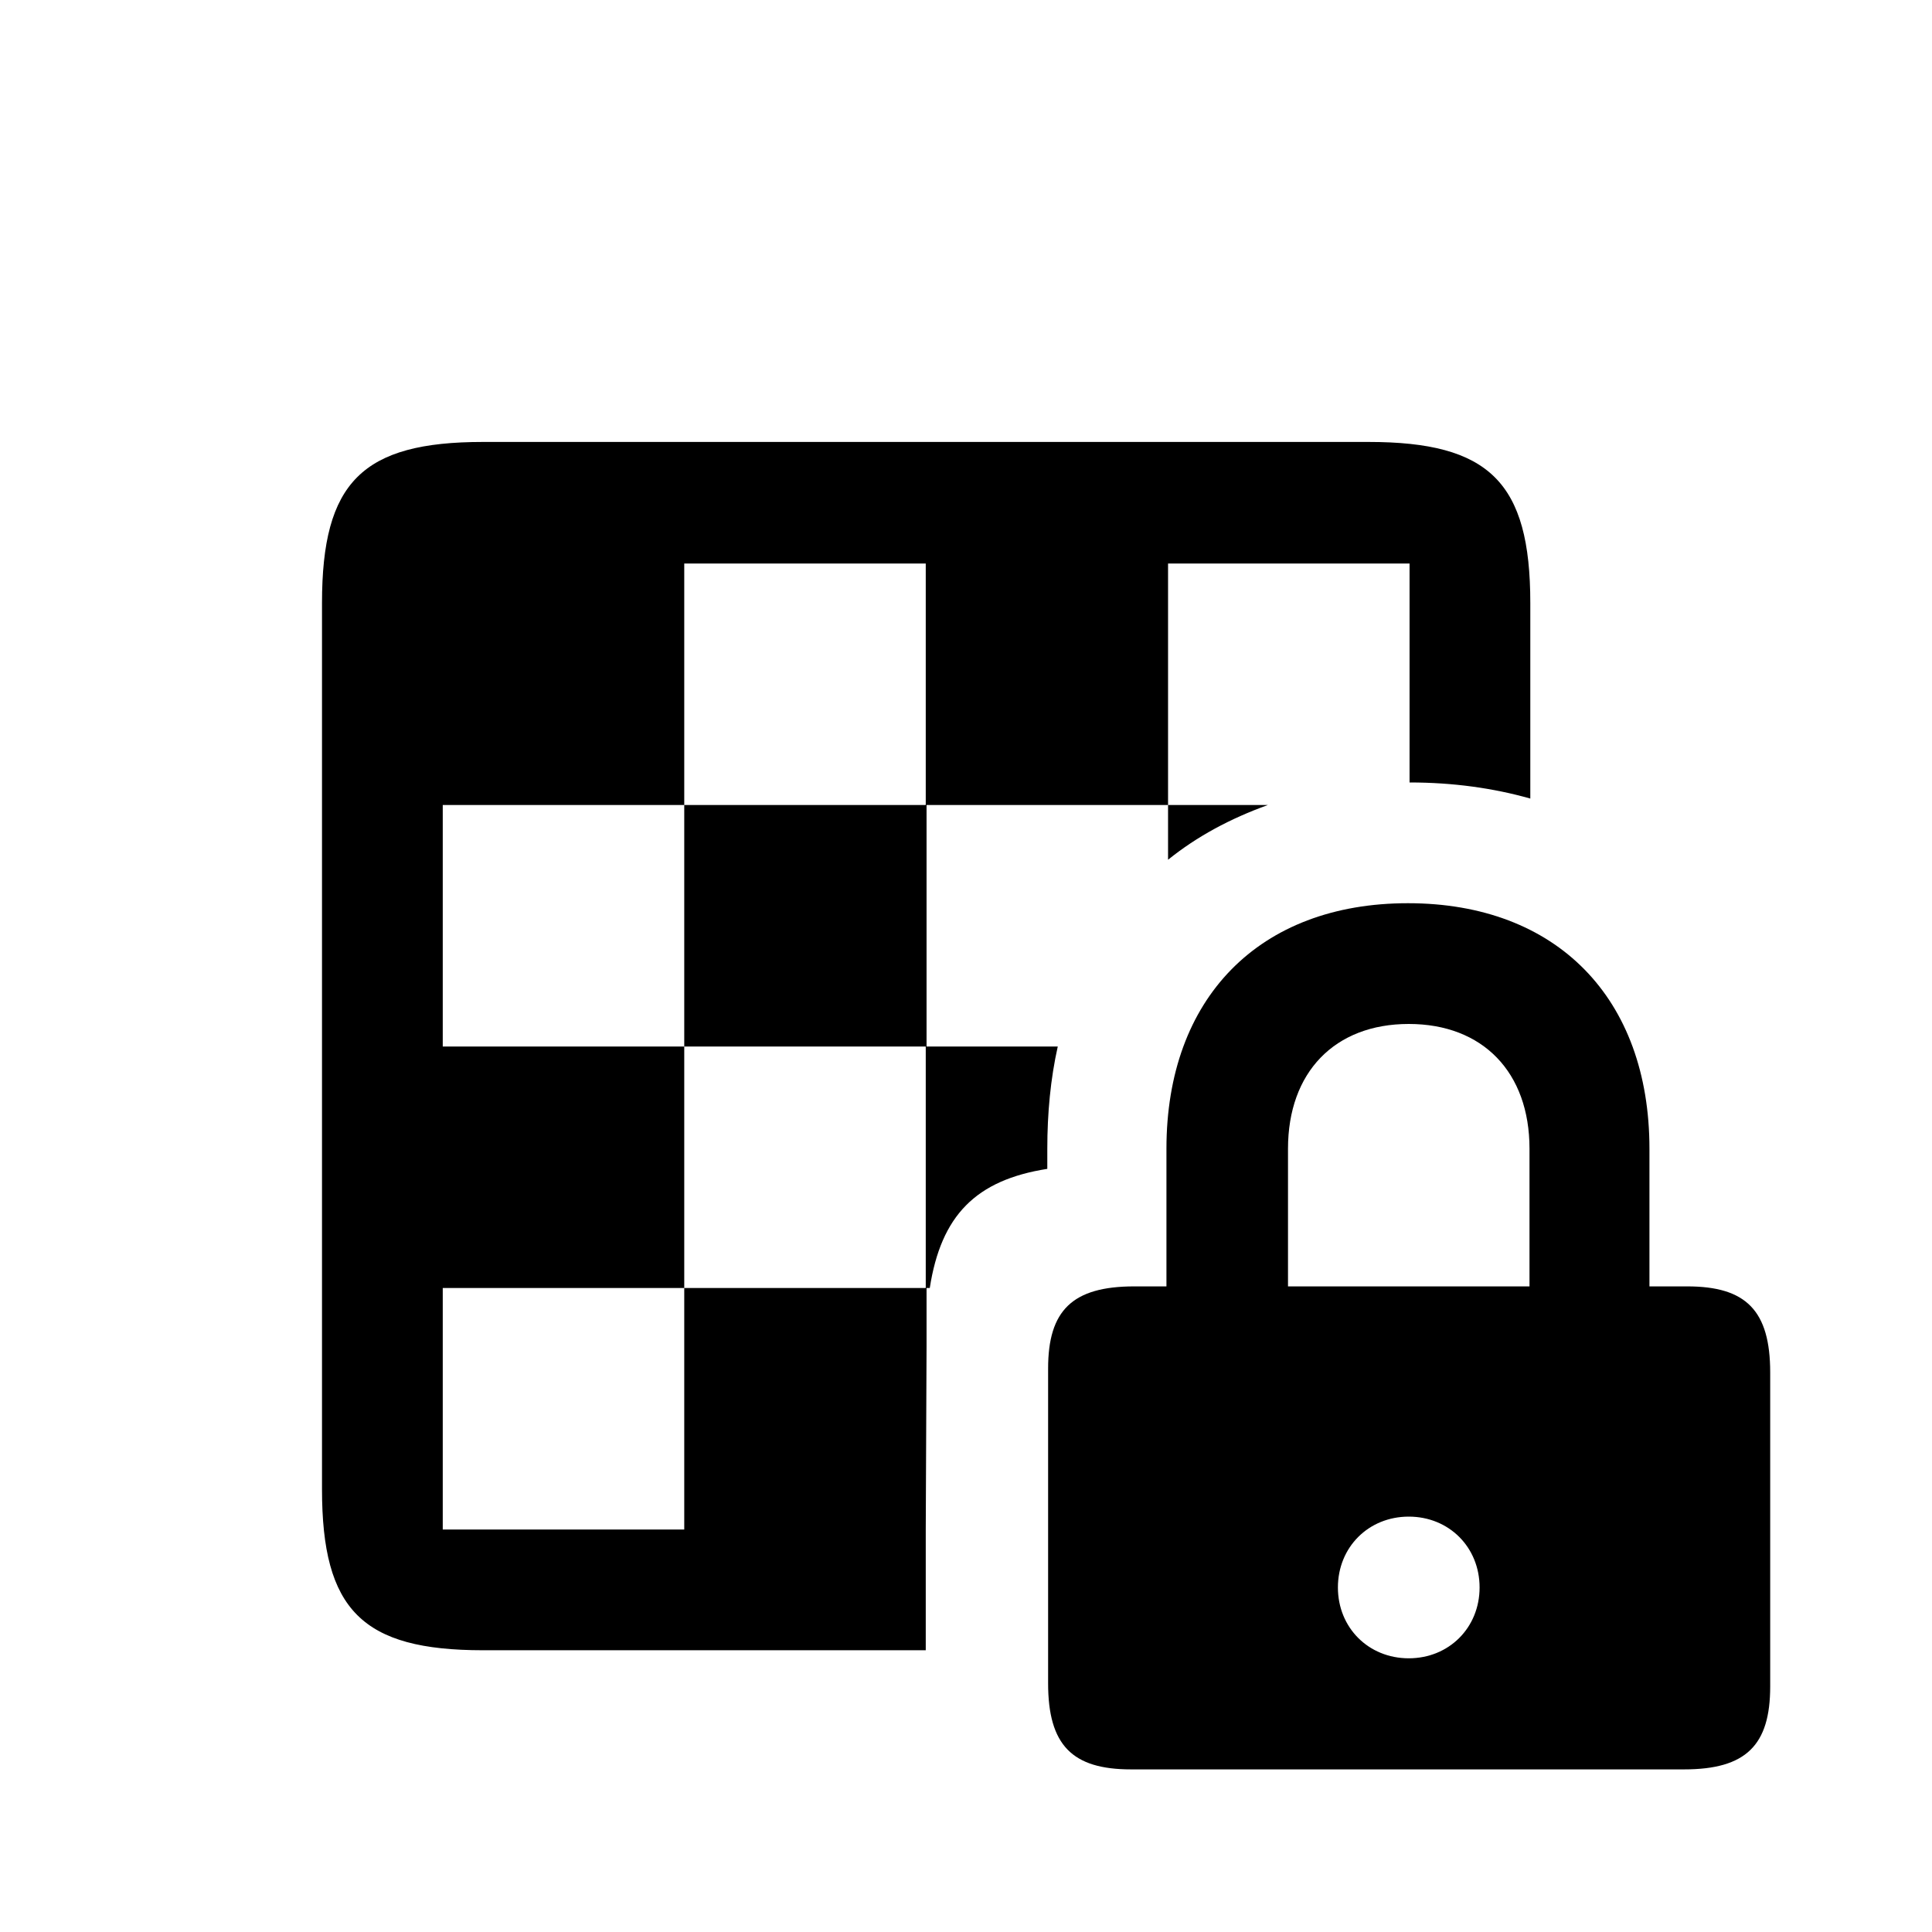
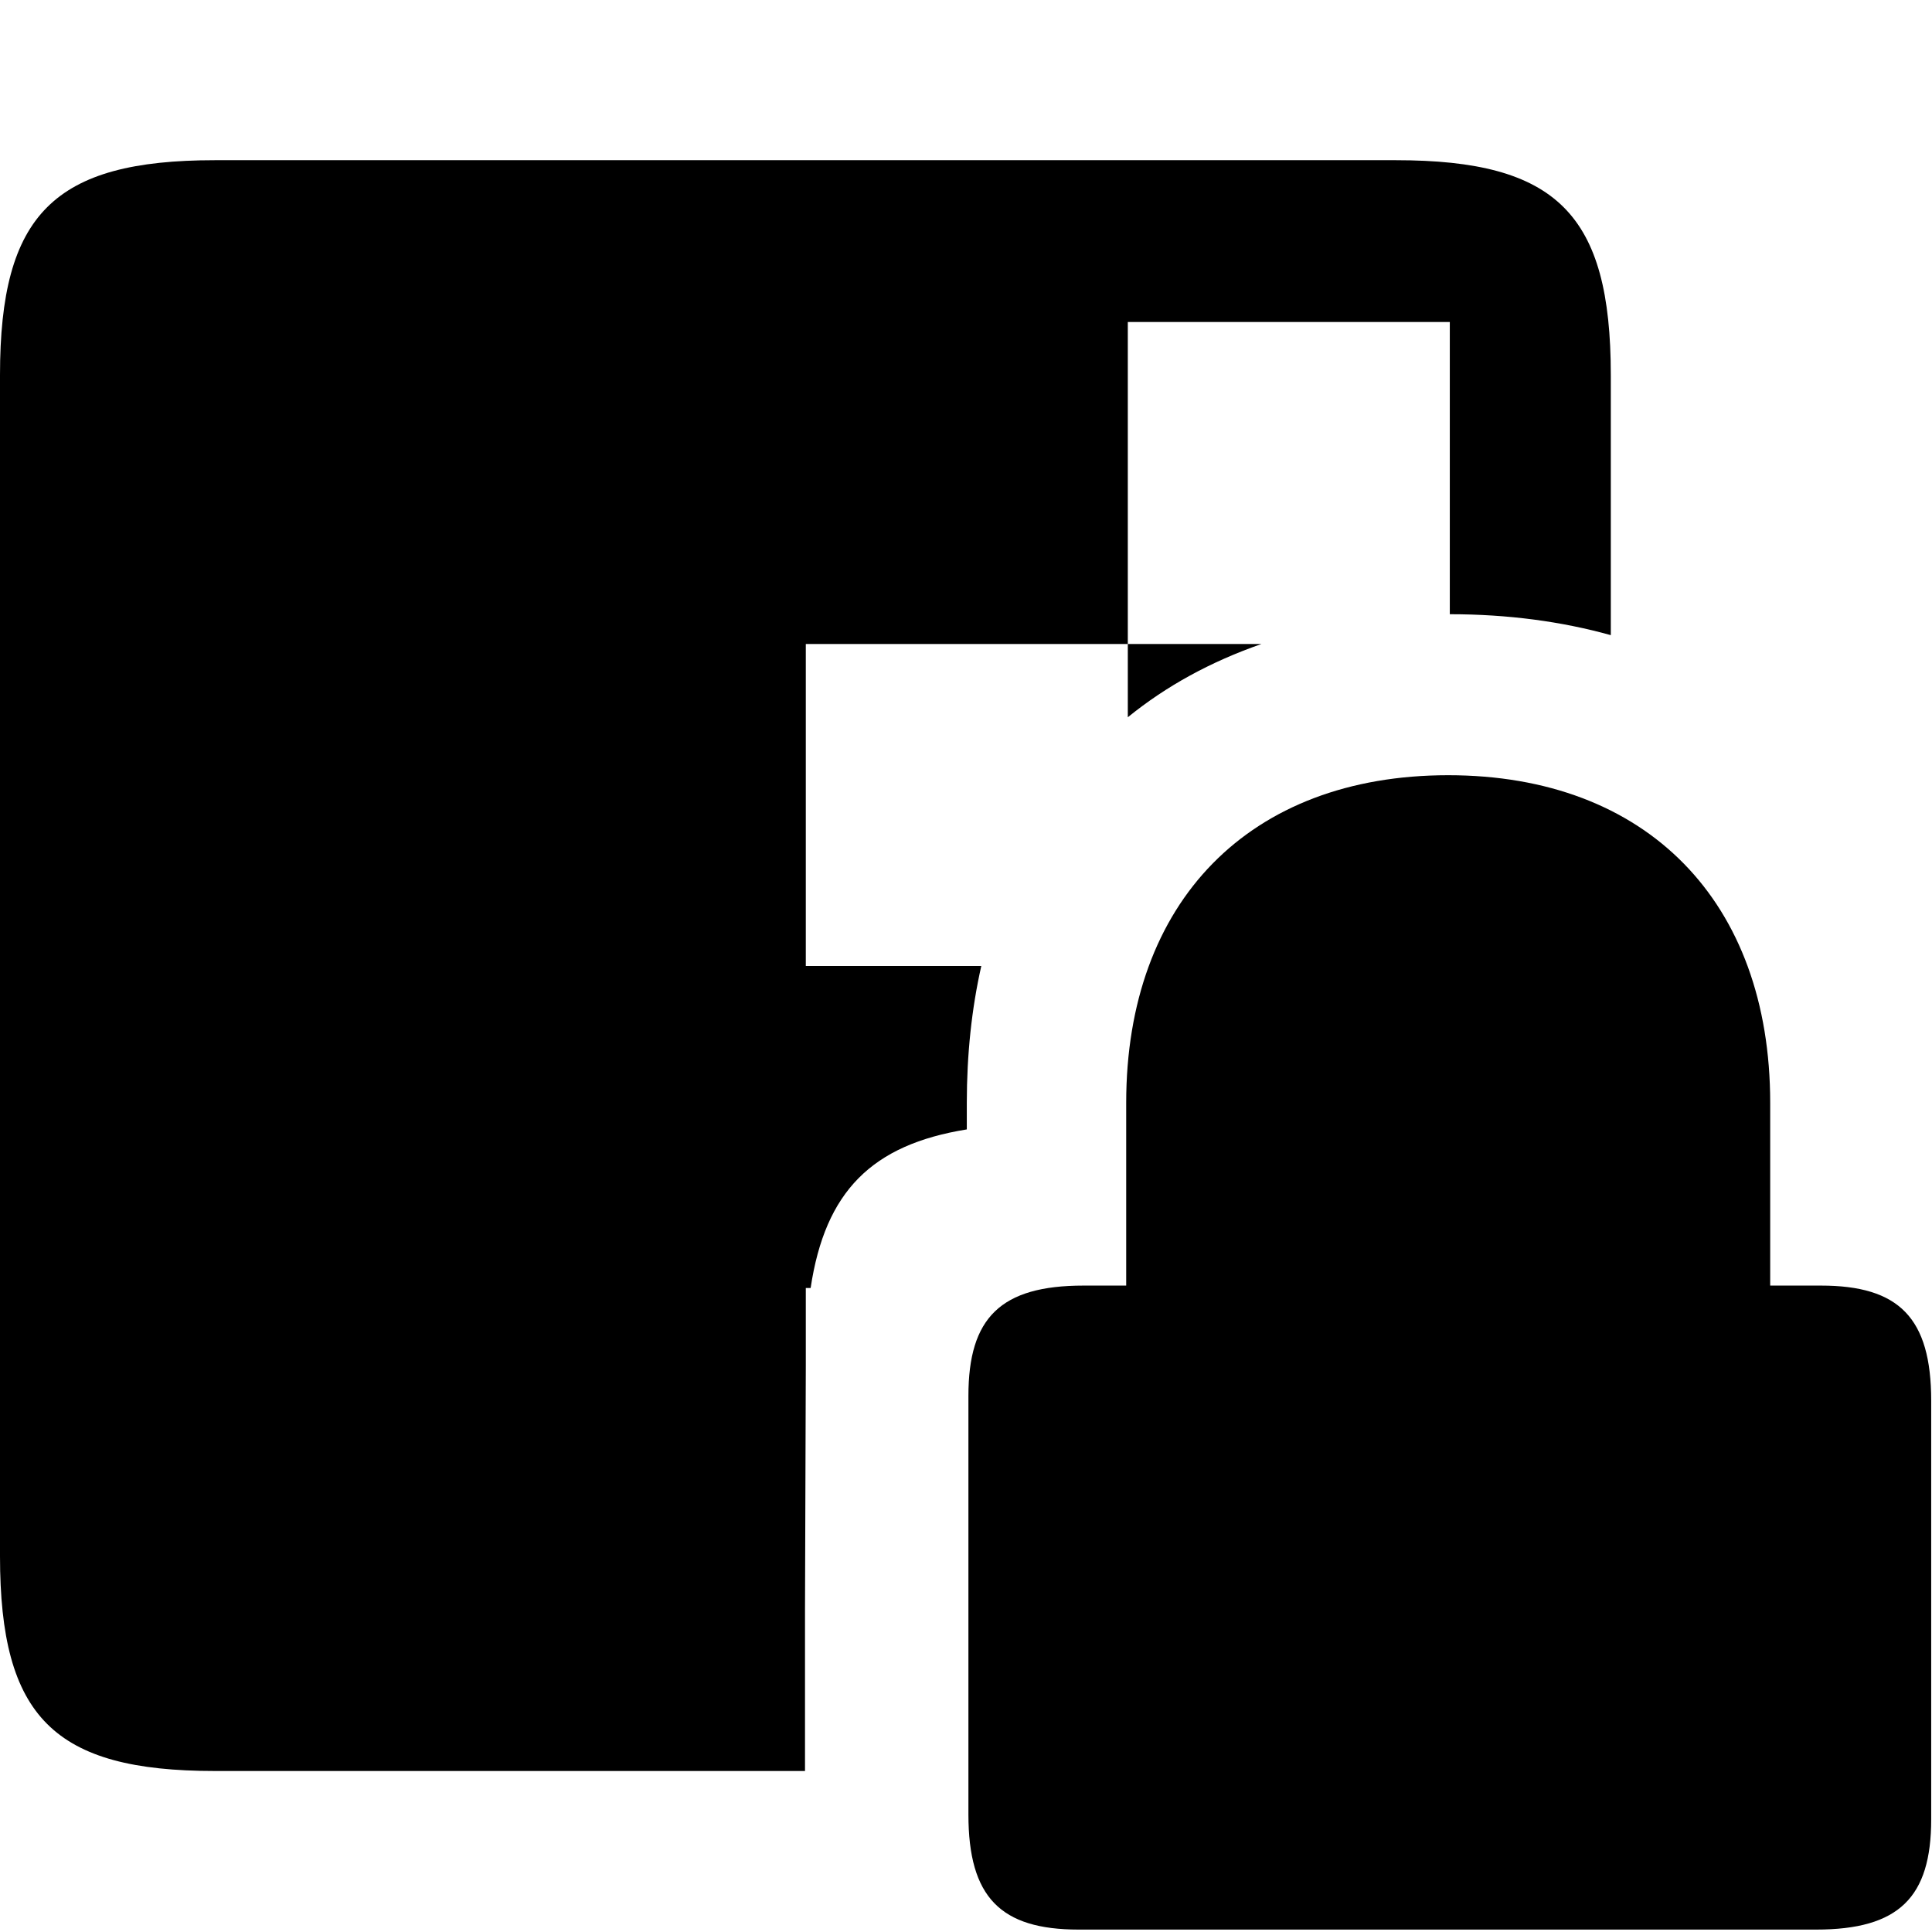
- <svg xmlns="http://www.w3.org/2000/svg" viewBox="0 0 24 24" fill="currentColor">
-   <path d="M5.5,19L8.5,19L8.5,16L5.5,16ZM11.5,19L11.5,20.5L6,20.5C4.5,20.5,4,20,4,18.5L4,7.49C4,5.99,4.5,5.49,6,5.49L17,5.49C18.5,5.49,19.01,5.99,19.01,7.49L19.01,9.92C18.55,9.79,18.05,9.72,17.51,9.72L17.51,7L14.51,7L14.51,10L15.75,10C15.28,10.17,14.87,10.39,14.51,10.68L14.51,10L11.51,10L11.51,13L13.14,13C13.05,13.4,13.01,13.83,13.01,14.27L13.01,14.52C12.12,14.66,11.69,15.1,11.55,16L11.51,16L11.51,16.73ZM8.5,16L11.5,16L11.5,13L8.5,13ZM5.5,13L8.5,13L8.5,10L5.5,10ZM8.5,10L11.5,10L11.5,7L8.5,7ZM20.93,21.98L14.05,21.98C13.32,21.98,13.02,21.68,13.02,20.91L13.02,17C13.02,16.28,13.32,15.98,14.09,15.98L14.49,15.98L14.49,14.27C14.49,12.4,15.64,11.22,17.49,11.22C19.34,11.22,20.49,12.4,20.49,14.27L20.49,15.98L20.96,15.98C21.69,15.98,21.99,16.28,21.99,17.05L21.99,20.95C21.99,21.68,21.69,21.98,20.92,21.98ZM18.38,19.72C18.38,19.22,18,18.84,17.5,18.84C17,18.84,16.62,19.22,16.62,19.72C16.62,20.22,17,20.6,17.5,20.6C18,20.6,18.38,20.22,18.38,19.72ZM16,15.98L19,15.98L19,14.27C19,13.32,18.42,12.72,17.5,12.72C16.58,12.72,16,13.32,16,14.27Z" />
+ <svg xmlns="http://www.w3.org/2000/svg" viewBox="0 0 24 24">
+   <path d="M2,20L6,20L6,16L2,16Z" fill="currentColor" />
+   <path d="M10,20L10,22L2.67,22C0.67,22,0,21.33,0,19.33L0,4.66C0,2.66,0.67,1.99,2.67,1.99L17.34,1.99C19.34,1.99,20.01,2.66,20.01,4.66L20.01,7.89C19.4,7.72,18.73,7.63,18.01,7.63L18.01,4L14.01,4L14.01,8L15.67,8C15.04,8.22,14.49,8.52,14.01,8.91L14.01,8L10.01,8L10.01,12L12.19,12C12.07,12.53,12.01,13.1,12.01,13.7L12.01,14.03C10.83,14.22,10.25,14.8,10.07,16L10.01,16L10.01,16.97Z" fill="currentColor" />
+   <path d="M6,16L10,16L10,12L6,12Z" fill="currentColor" />
+   <path d="M2,12L6,12L6,8L2,8Z" fill="currentColor" />
+   <path d="M6,8L10,8L10,4L6,4Z" fill="currentColor" />
+   <path d="M22.57,23.97L13.4,23.97C12.43,23.97,12.03,23.57,12.03,22.54L12.03,17.34C12.03,16.37,12.43,15.97,13.46,15.97L13.99,15.97L13.99,13.7C13.99,11.2,15.52,9.63,17.99,9.63C20.46,9.63,21.99,11.2,21.99,13.7L21.99,15.97L22.62,15.97C23.59,15.97,23.99,16.37,23.99,17.4L23.99,22.6C23.99,23.57,23.59,23.97,22.56,23.97Z" fill="currentColor" />
+   <path d="M19.17,20.96C19.17,20.29,18.67,19.79,18,19.79C17.33,19.79,16.83,20.29,16.83,20.96C16.83,21.63,17.33,22.13,18,22.13C18.67,22.13,19.17,21.63,19.17,20.96Z" fill="currentColor" />
+   <path d="M16,15.97L20,15.97L20,13.7C20,12.43,19.23,11.63,18,11.63C16.77,11.63,16,12.43,16,13.7Z" fill="currentColor" />
</svg>
